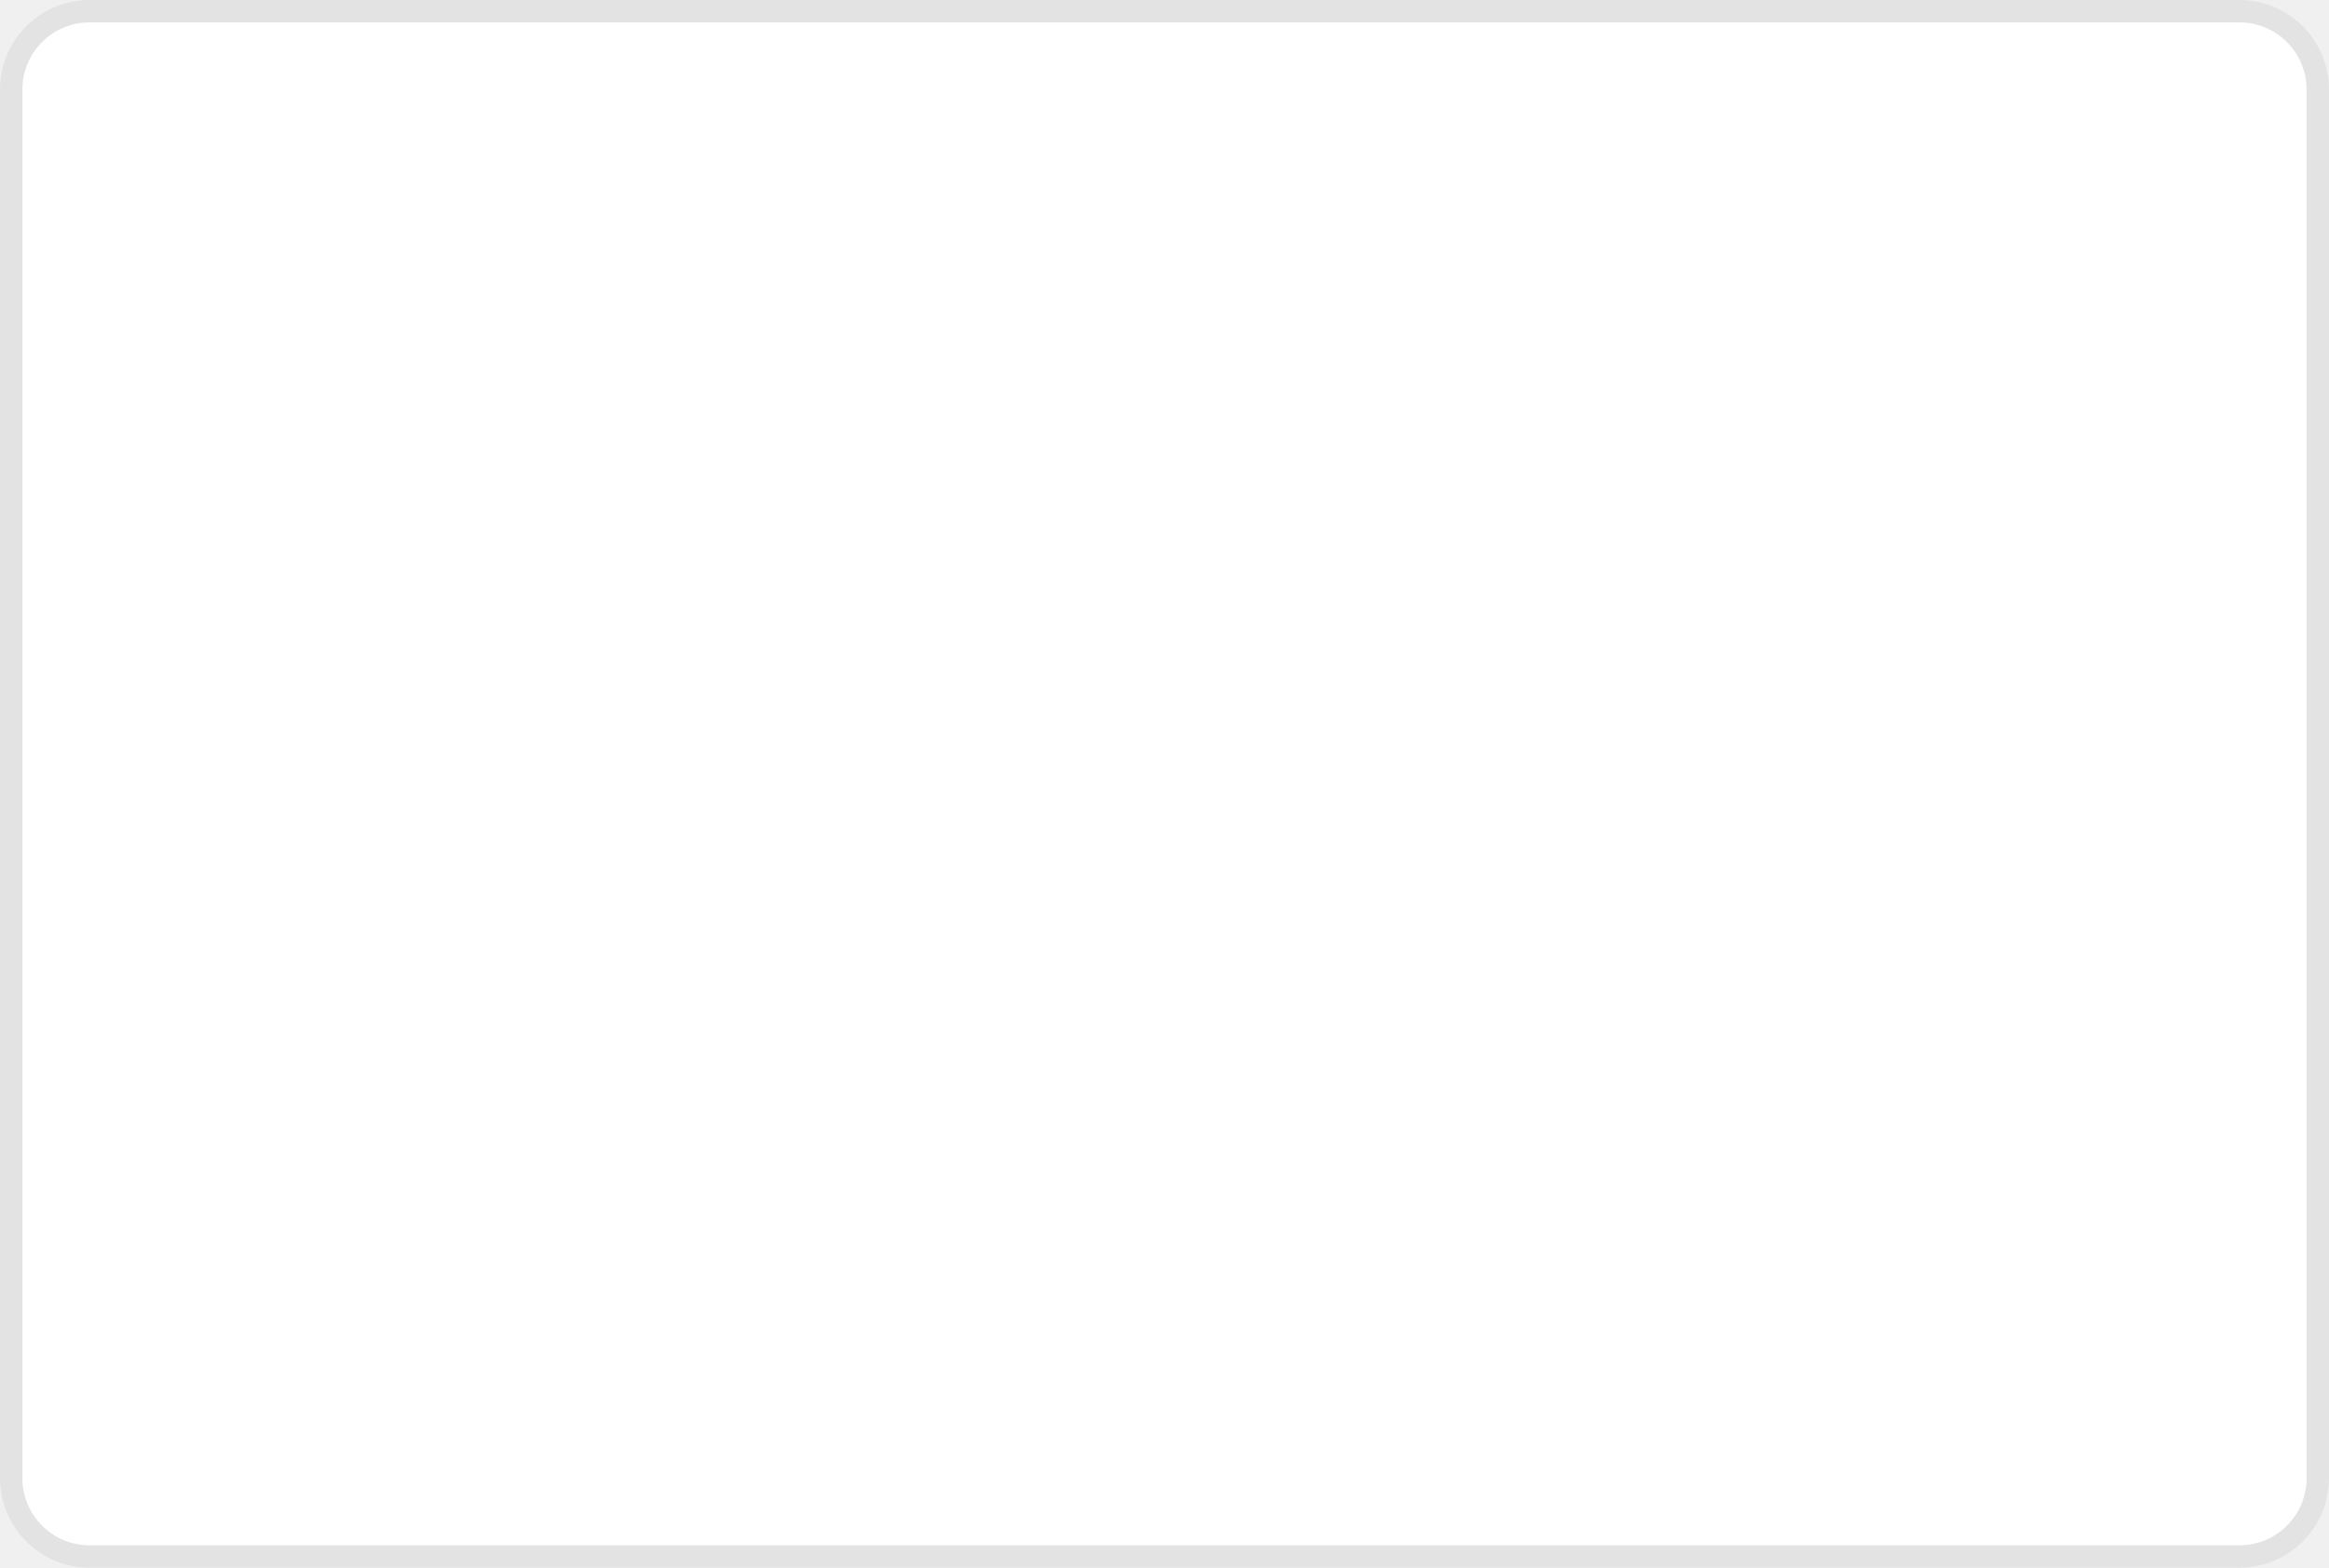
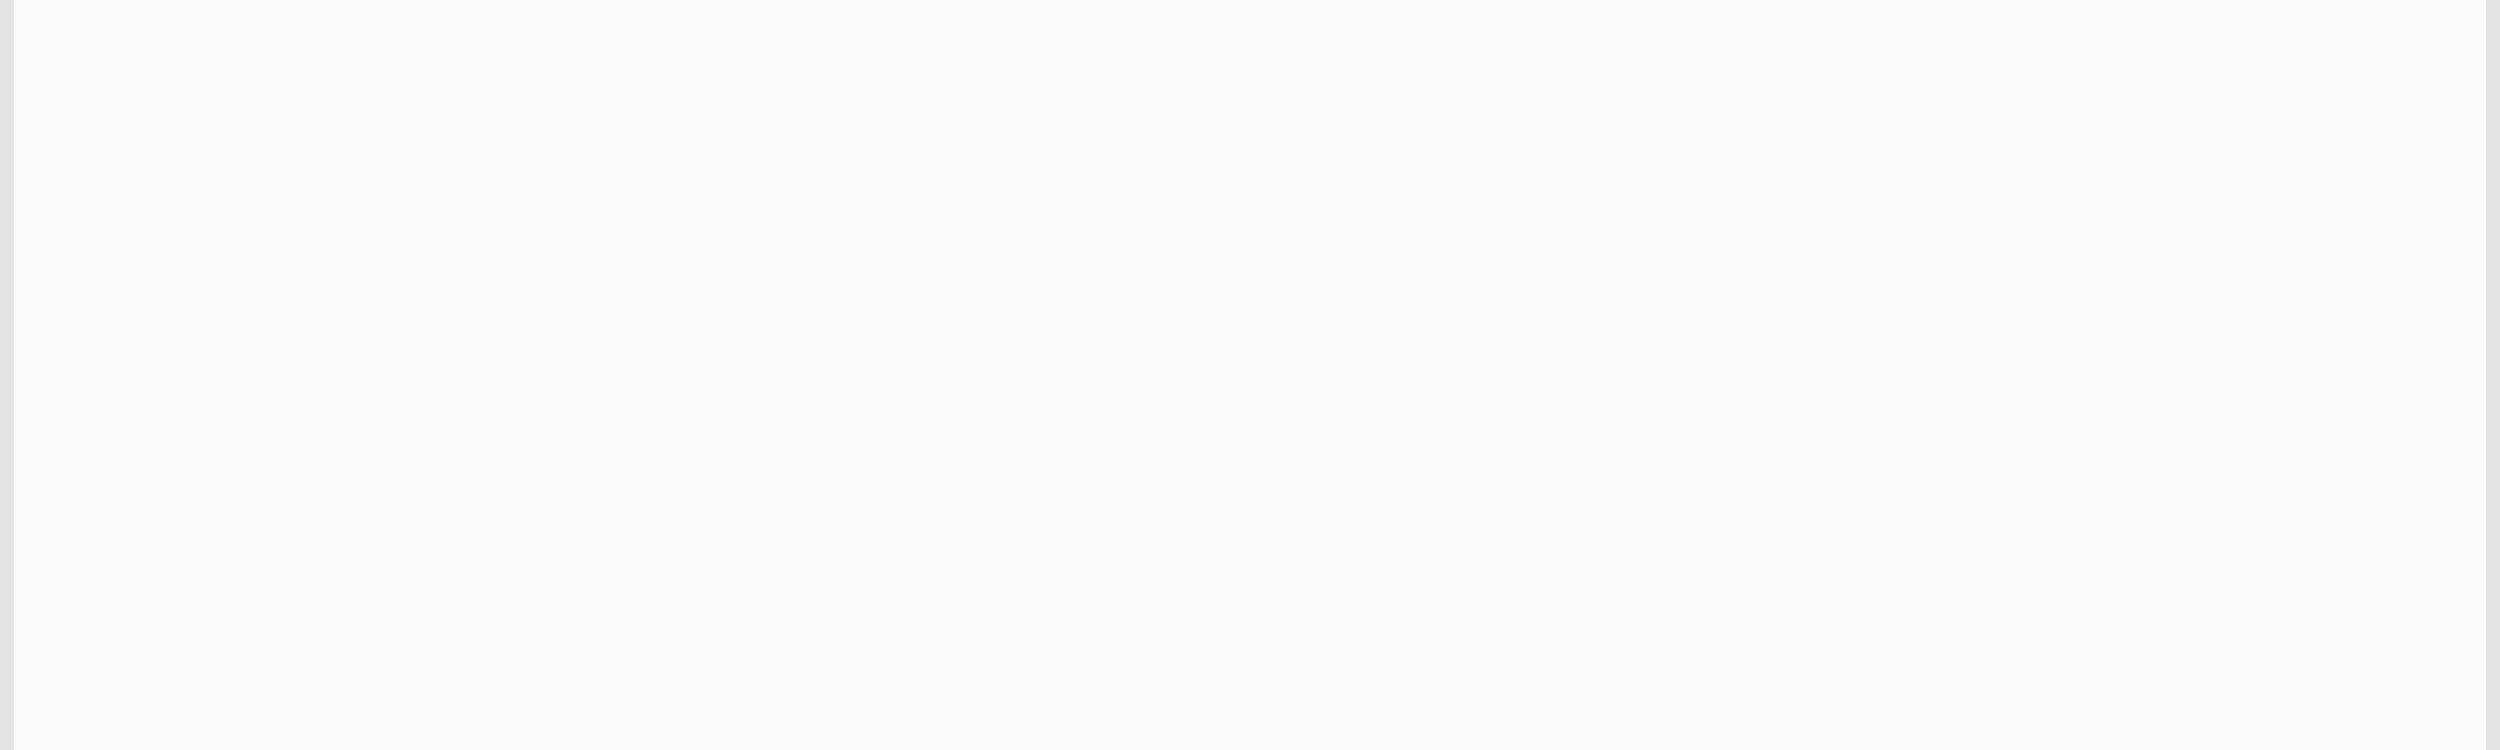
- <svg xmlns="http://www.w3.org/2000/svg" version="1.1" width="104px" height="70px">
-   <g transform="matrix(1 0 0 1 -1423 -437 )">
-     <path d="M 1424 441  A 3 3 0 0 1 1427 438 L 1523 438  A 3 3 0 0 1 1526 441 L 1526 503  A 3 3 0 0 1 1523 506 L 1427 506  A 3 3 0 0 1 1424 503 L 1424 441  Z " fill-rule="nonzero" fill="#ffffff" stroke="none" />
-     <path d="M 1423.5 441  A 3.5 3.5 0 0 1 1427 437.5 L 1523 437.5  A 3.5 3.5 0 0 1 1526.5 441 L 1526.5 503  A 3.5 3.5 0 0 1 1523 506.5 L 1427 506.5  A 3.5 3.5 0 0 1 1423.5 503 L 1423.5 441  Z " stroke-width="1" stroke="#777777" fill="none" stroke-opacity="0.098" />
+ <svg xmlns="http://www.w3.org/2000/svg" version="1.1" width="180px" height="54px">
+   <g transform="matrix(1 0 0 1 -686 -383 )">
+     <path d="M 687 383  L 865 383  L 865 437  L 687 437  L 687 383  Z " fill-rule="nonzero" fill="#fafafa" stroke="none" />
+     <path d="M 865.5 383  L 865.5 437  M 686.5 437  L 686.5 383  " stroke-width="1" stroke="#777777" fill="none" stroke-opacity="0.098" />
  </g>
</svg>
